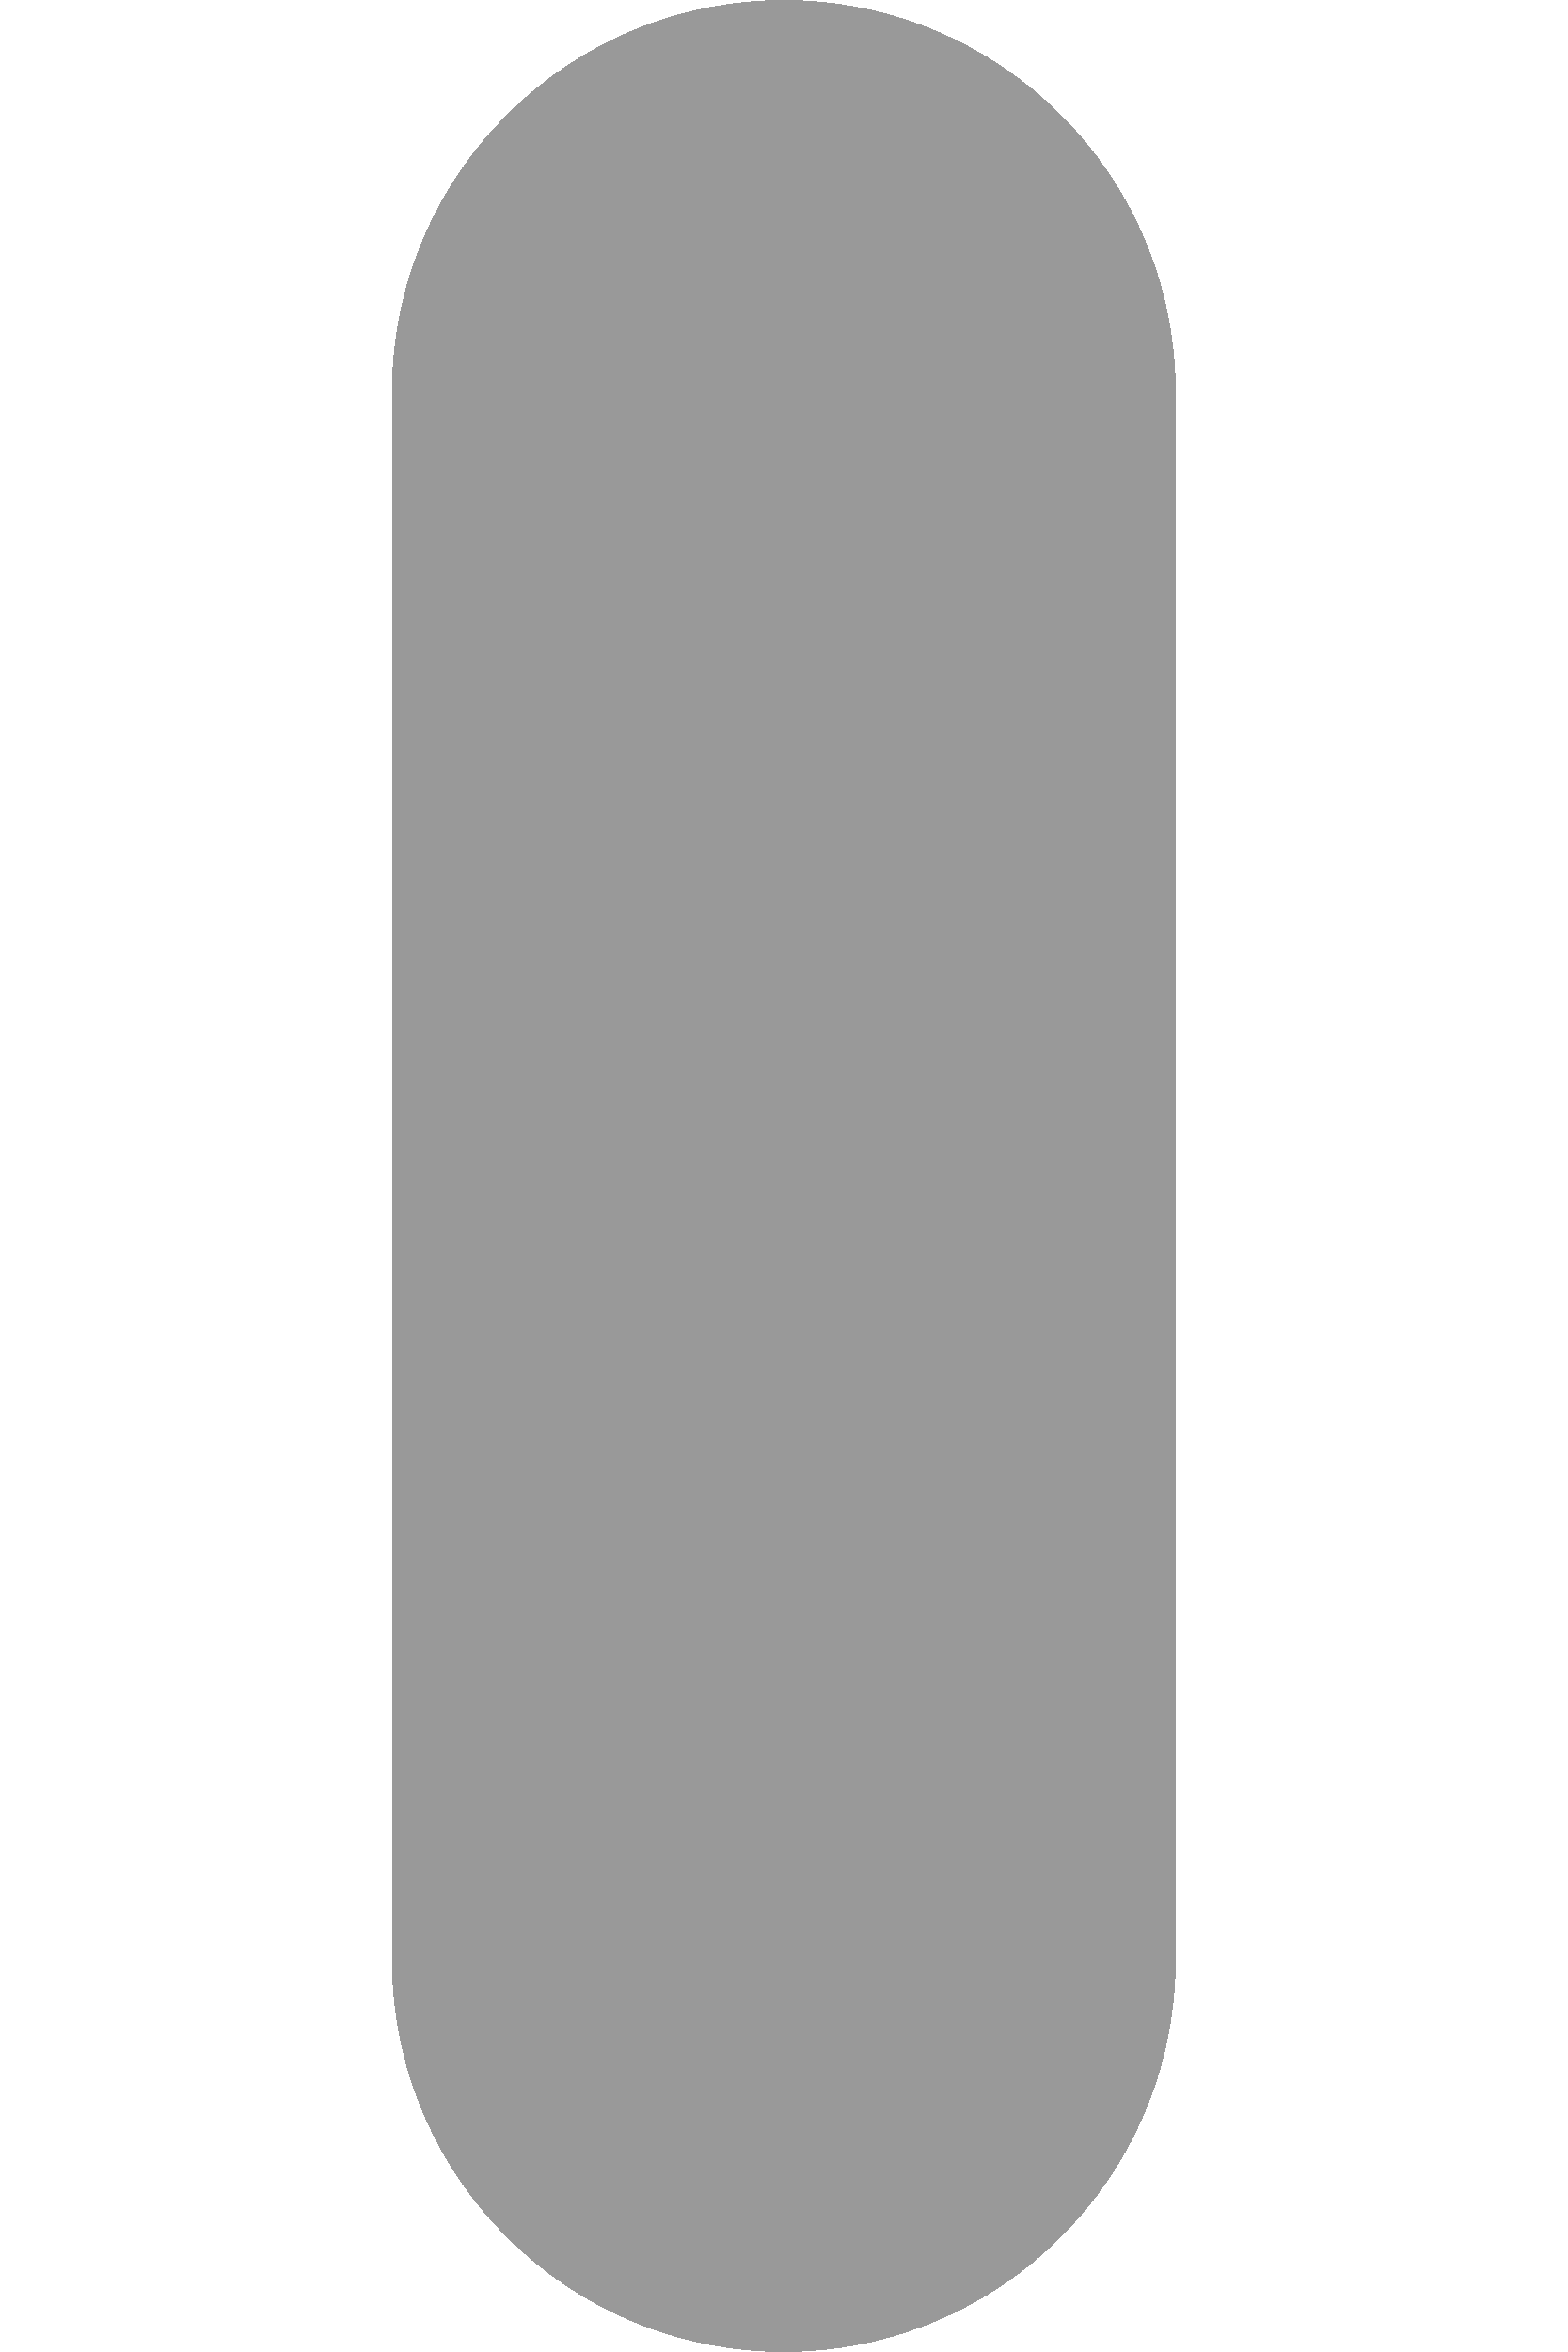
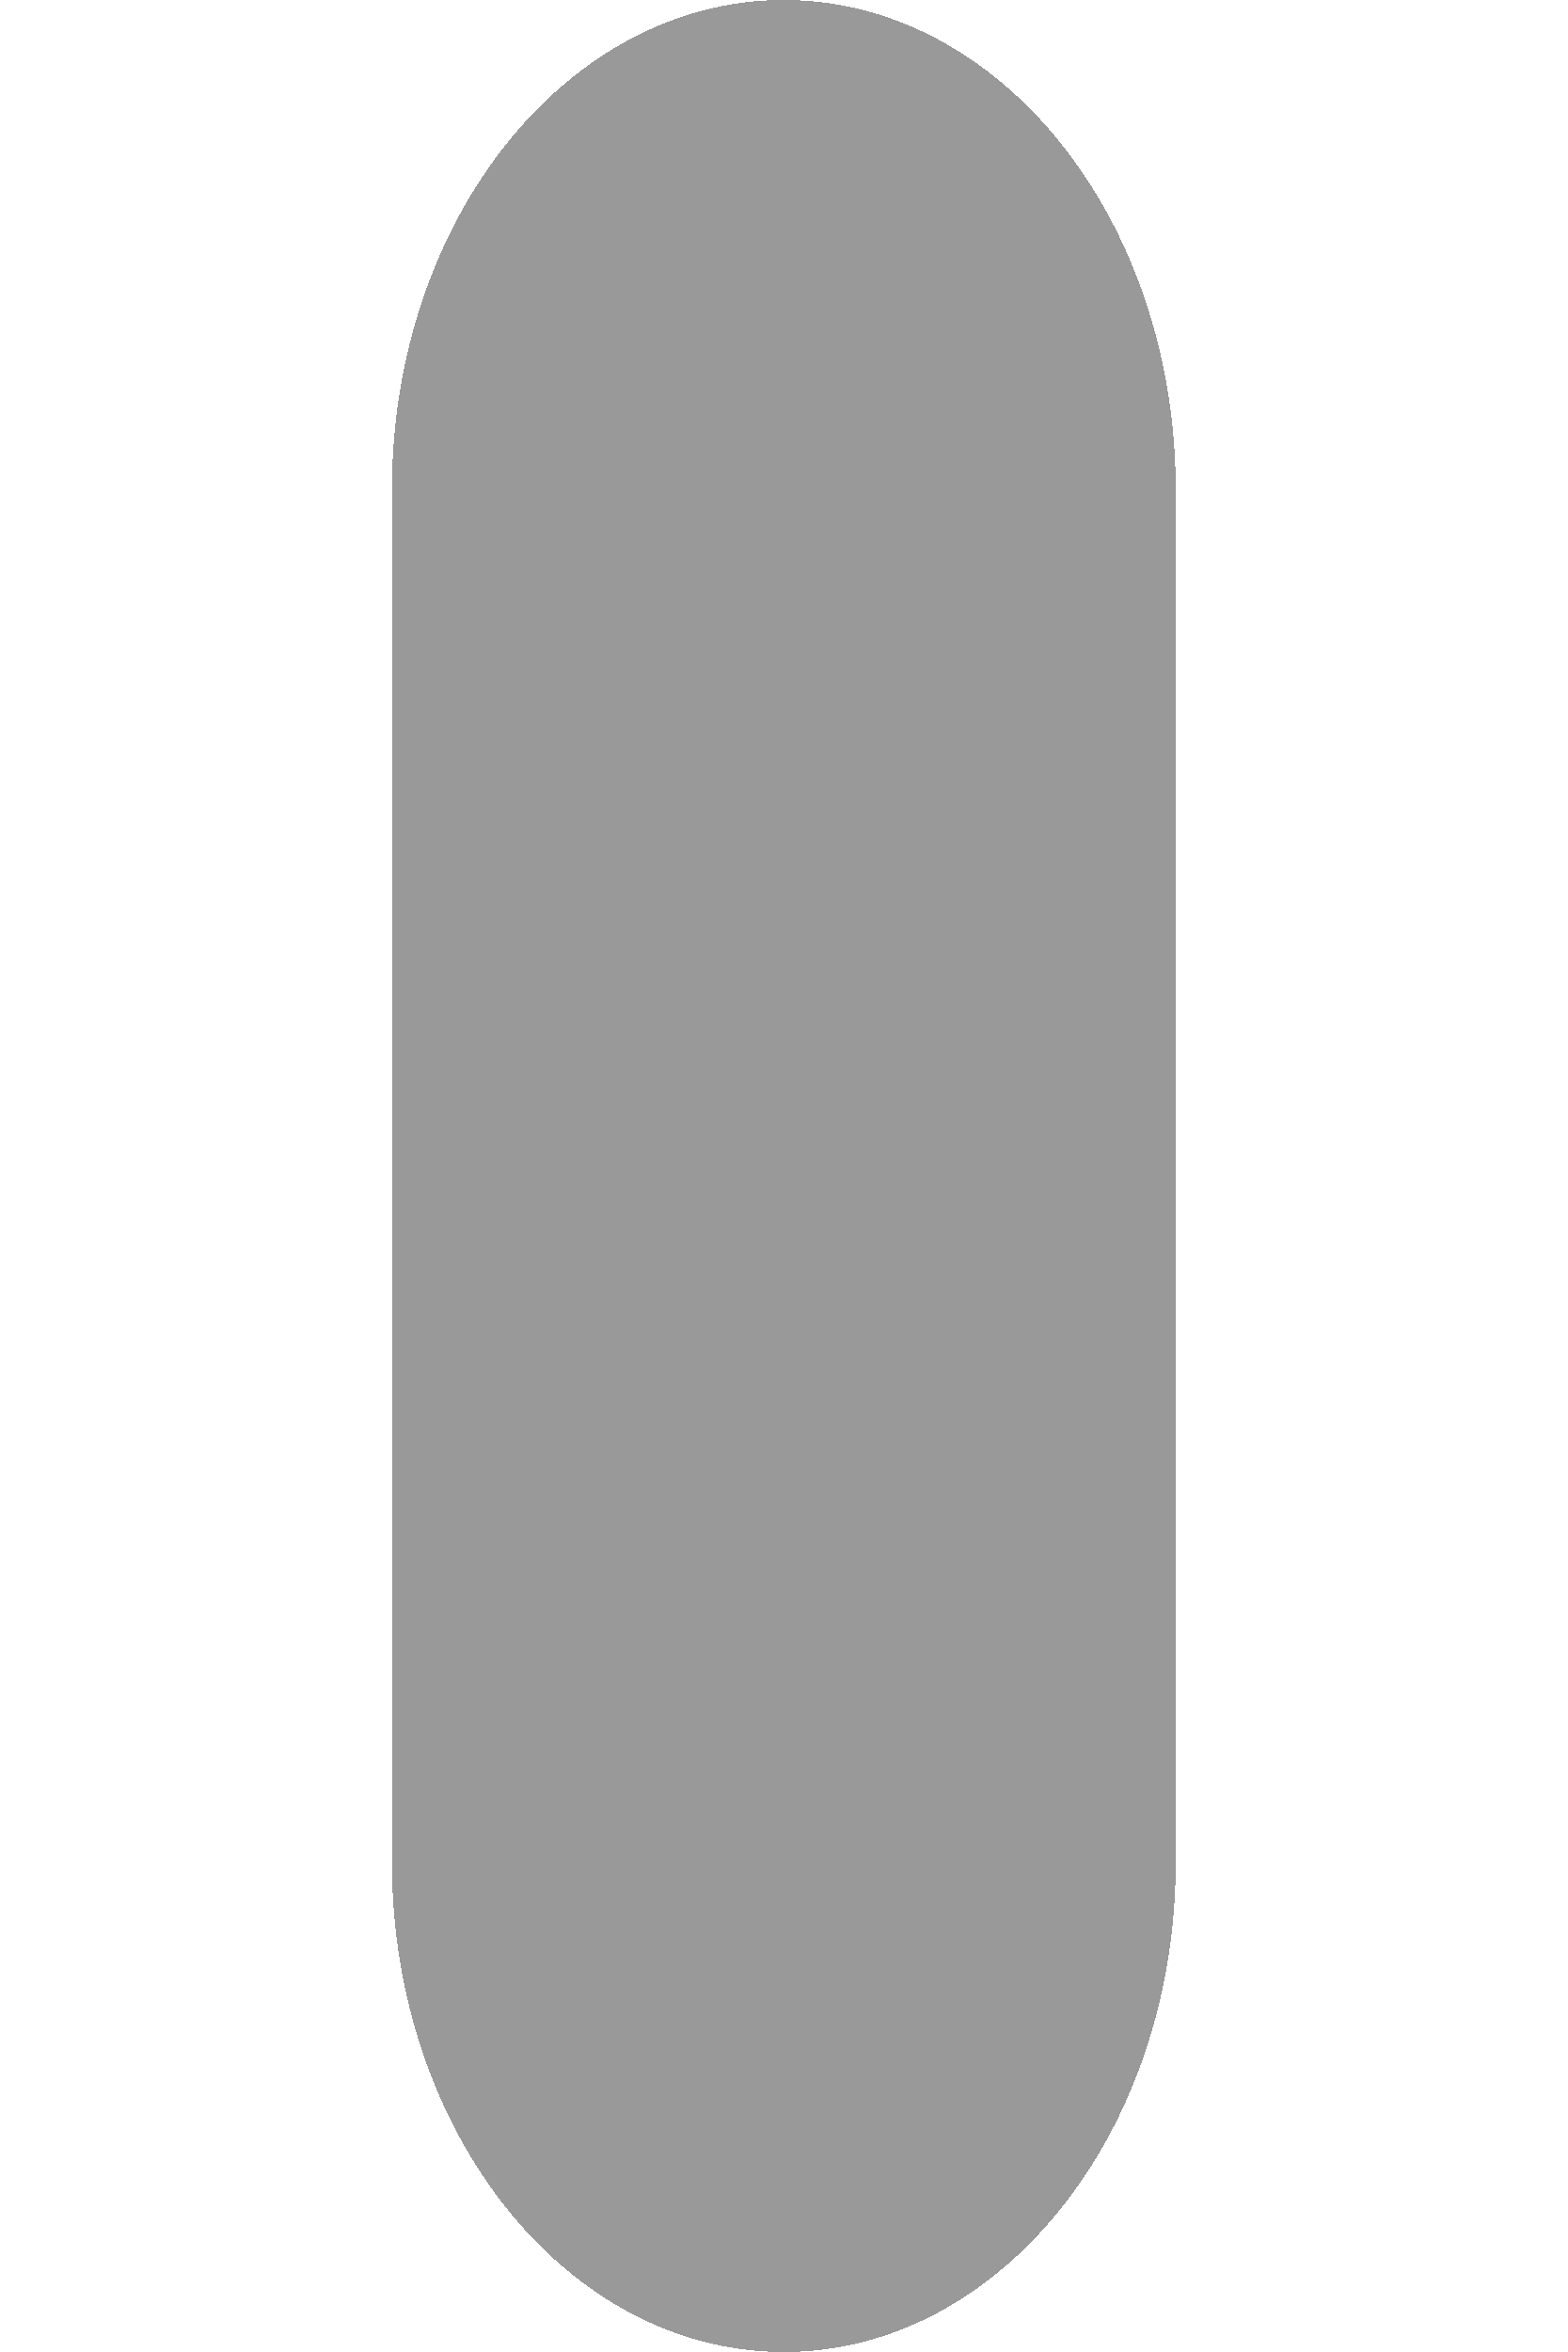
<svg xmlns="http://www.w3.org/2000/svg" width="20" height="30" viewBox="0 0 20 30" version="1.1" id="svg8" style="shape-rendering:crispEdges">
  <defs id="defs2" />
-   <g id="layer1" transform="translate(-110.3232,-126.4201)">
-     <rect style="opacity:1;fill:_TROUGH_;fill-opacity:0.4;stroke:_TROUGH_;stroke-width:0;stroke-miterlimit:4;stroke-dasharray:none;stroke-opacity:0.4" id="rect815" width="10" height="30" x="115.323" y="126.42" ry="5.0" />
+   <g id="layer1" transform="translate(-110.3232,-131.4201)">
+     <rect style="opacity:1;fill:_TROUGH_;fill-opacity:0.4;stroke:#000000;stroke-width:0;stroke-miterlimit:4;stroke-dasharray:none;stroke-opacity:0.4" id="rect815" width="10" height="30" x="-125.323" y="-161.42" ry="6.25" transform="scale(-1)" />
  </g>
</svg>
